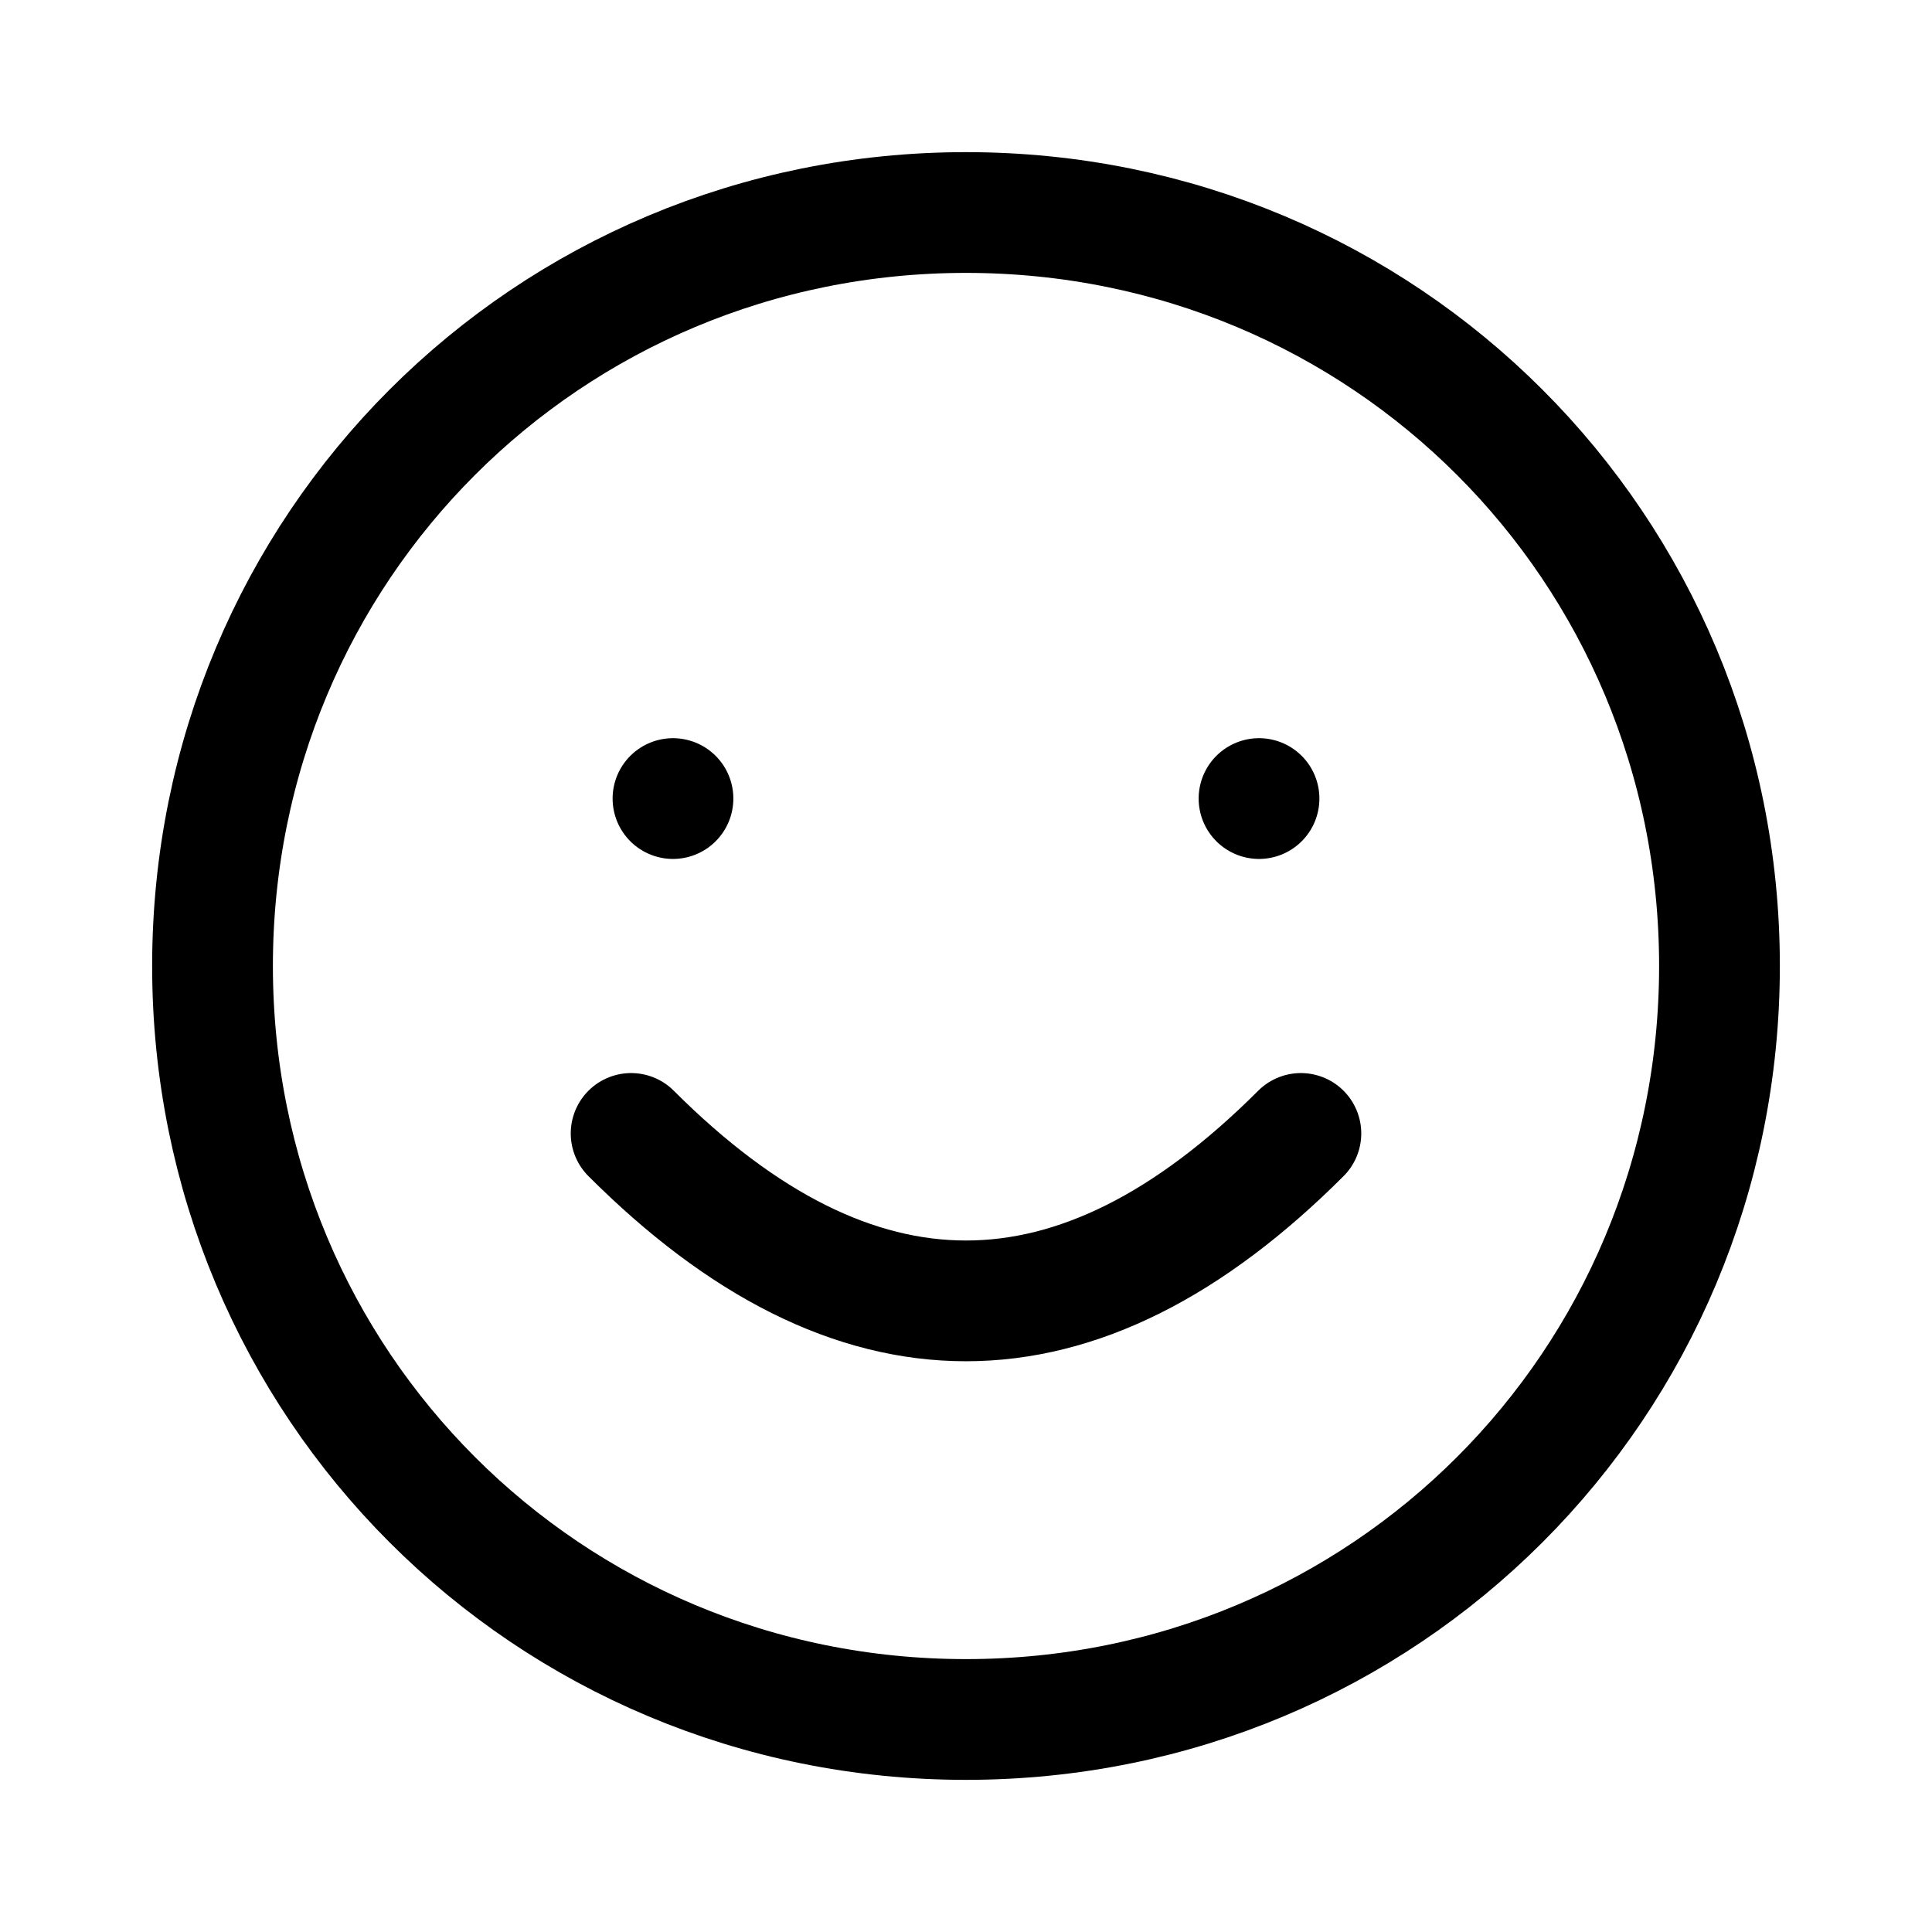
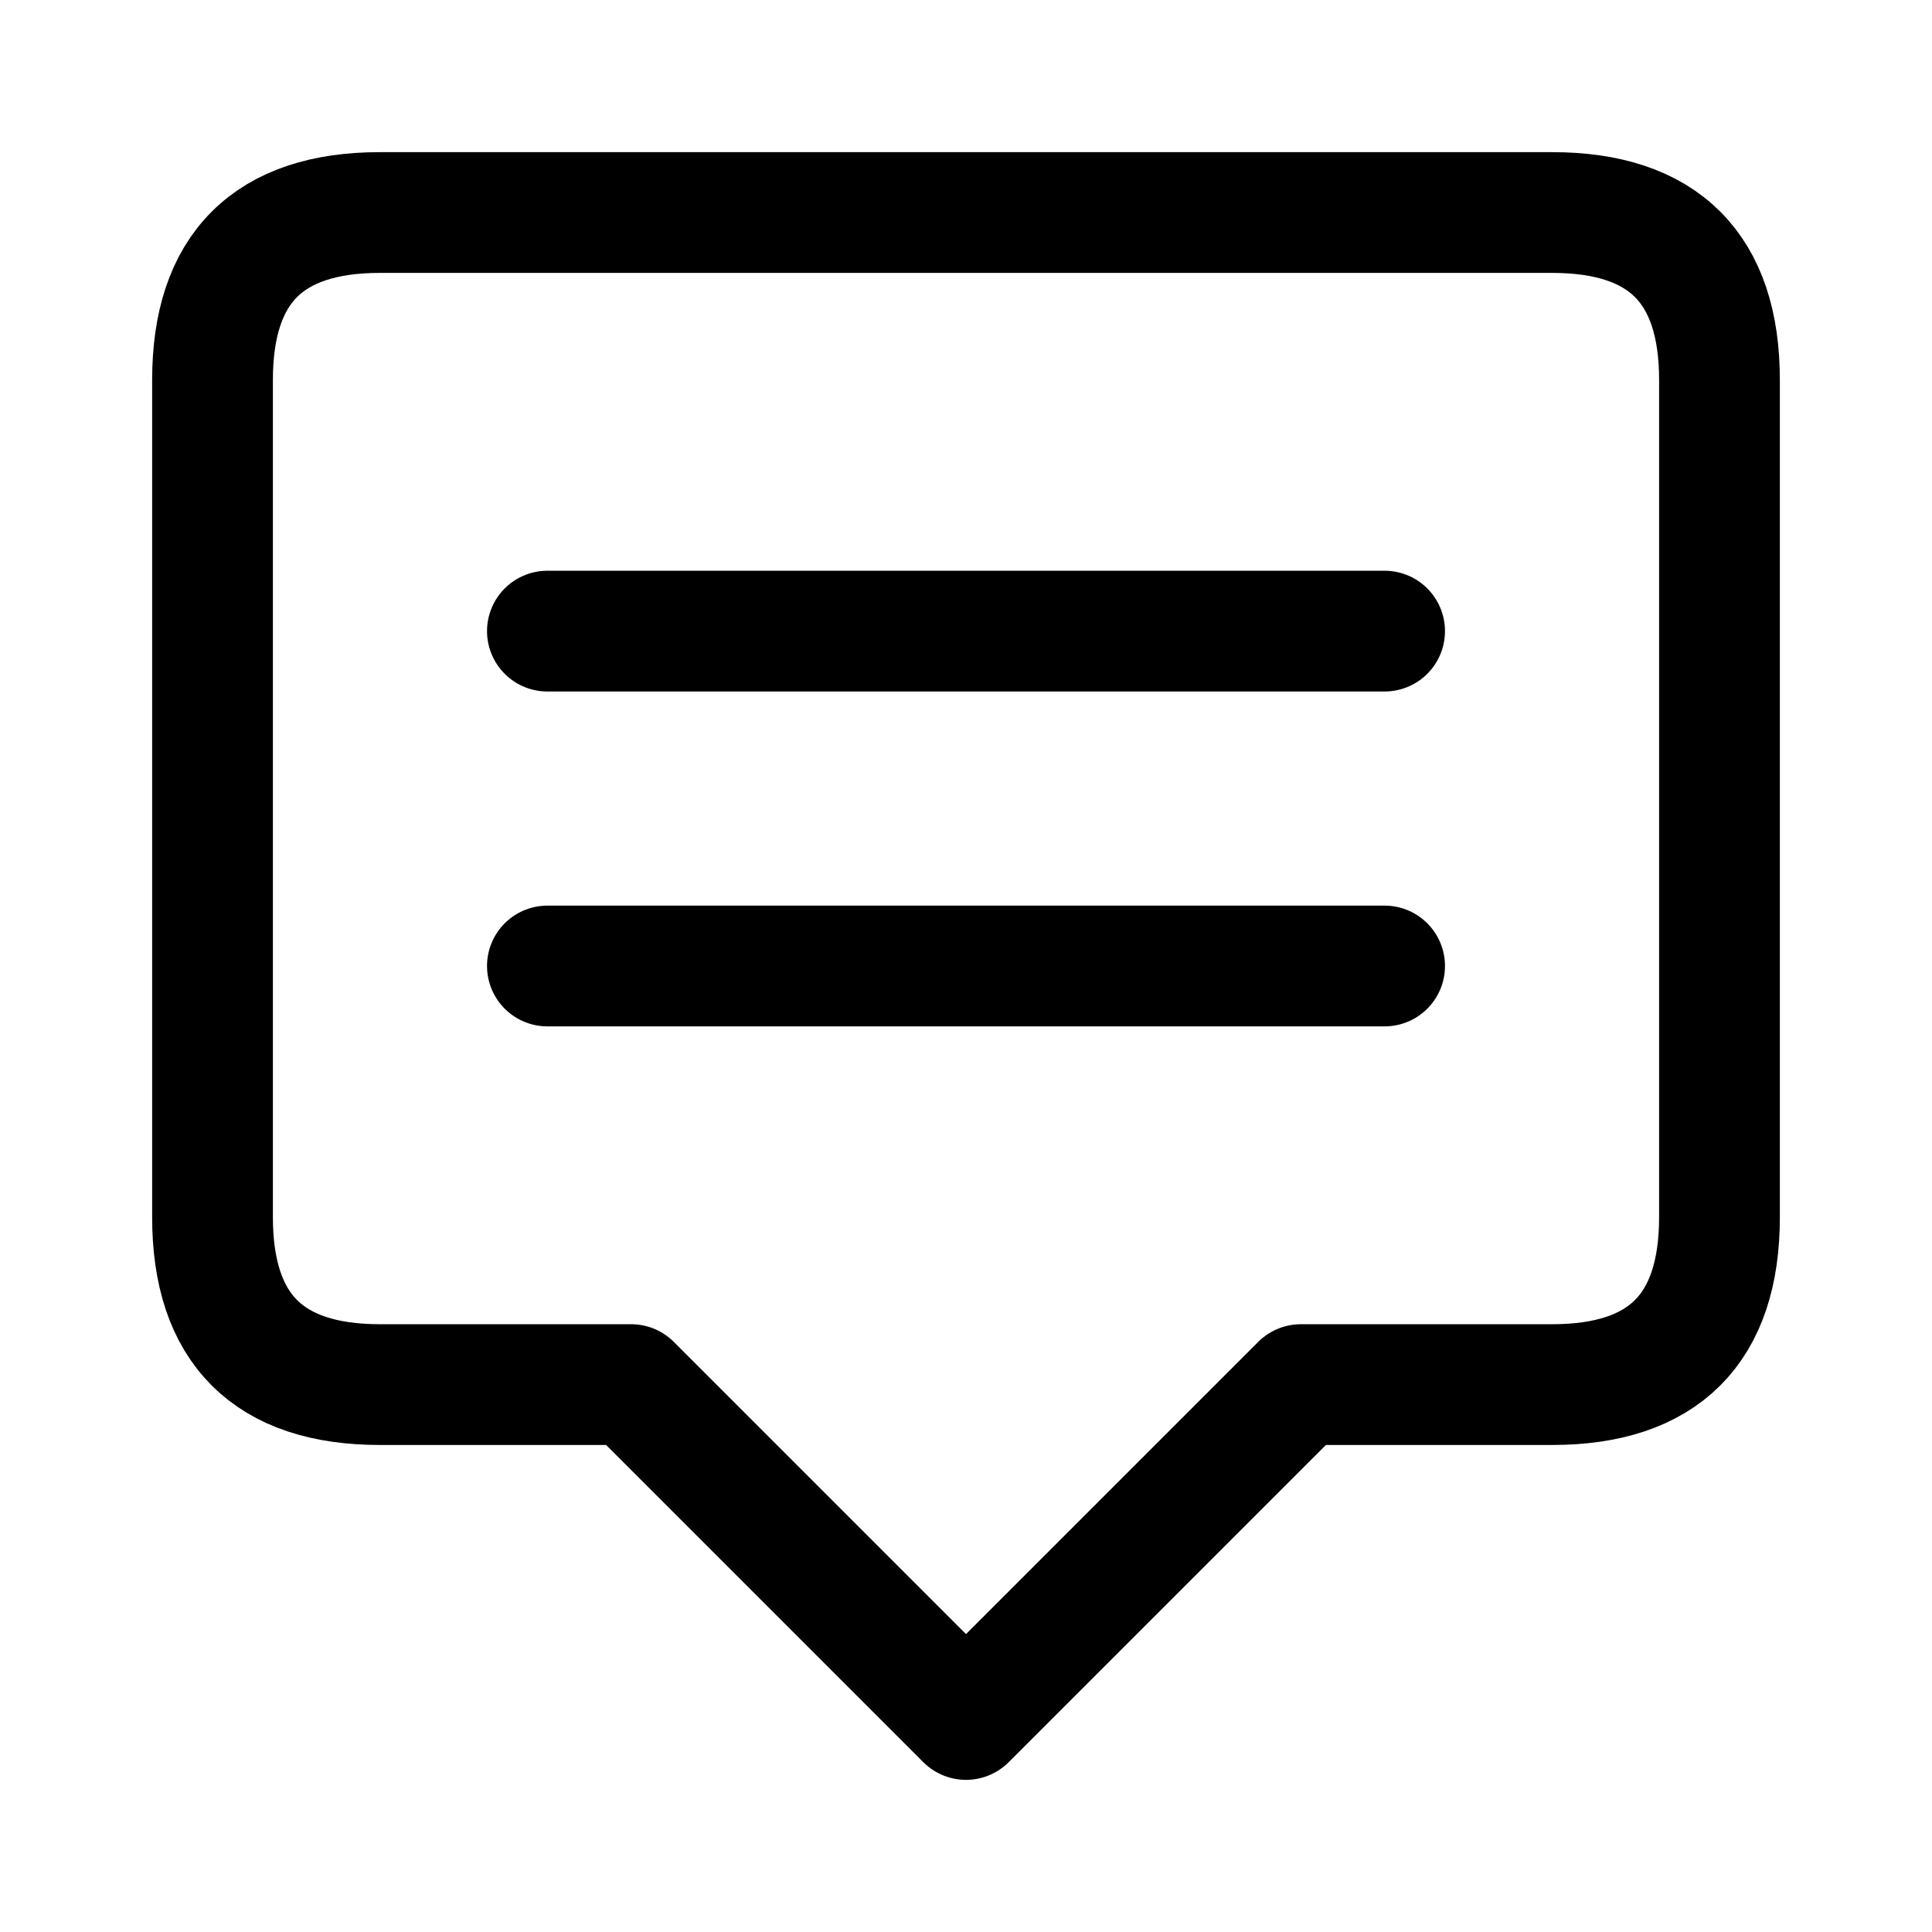
<svg xmlns="http://www.w3.org/2000/svg" viewBox="0 0 24 24" fill="none" stroke="currentColor" stroke-width="1.5" stroke-linecap="round" stroke-linejoin="round">
-   <path d="M 21.36 12 C 21.36 17.2 17.2 21.36 12 21.36 C 6.8 21.36 2.64 17.2 2.64 12 C 2.64 6.8 6.8 2.64 12 2.64 C 17.2 2.64 21.36 6.8 21.36 12 Z M 8.36 9.92 L 8.36 9.92 M 15.64 9.92 L 15.64 9.92 M 7.84 14.08 Q 12 18.24 16.16 14.08" />
+   <path d="M 4.72 2.64 L 19.28 2.64 Q 21.36 2.64 21.36 4.72 L 21.36 15.12 Q 21.36 17.2 19.28 17.2 L 16.16 17.2 L 12 21.36 L 7.84 17.2 L 4.72 17.2 Q 2.64 17.2 2.64 15.12 L 2.64 4.72 Q 2.64 2.64 4.72 2.64 Z M 6.8 7.84 L 17.2 7.84 M 6.8 12 L 17.2 12" />
</svg>
